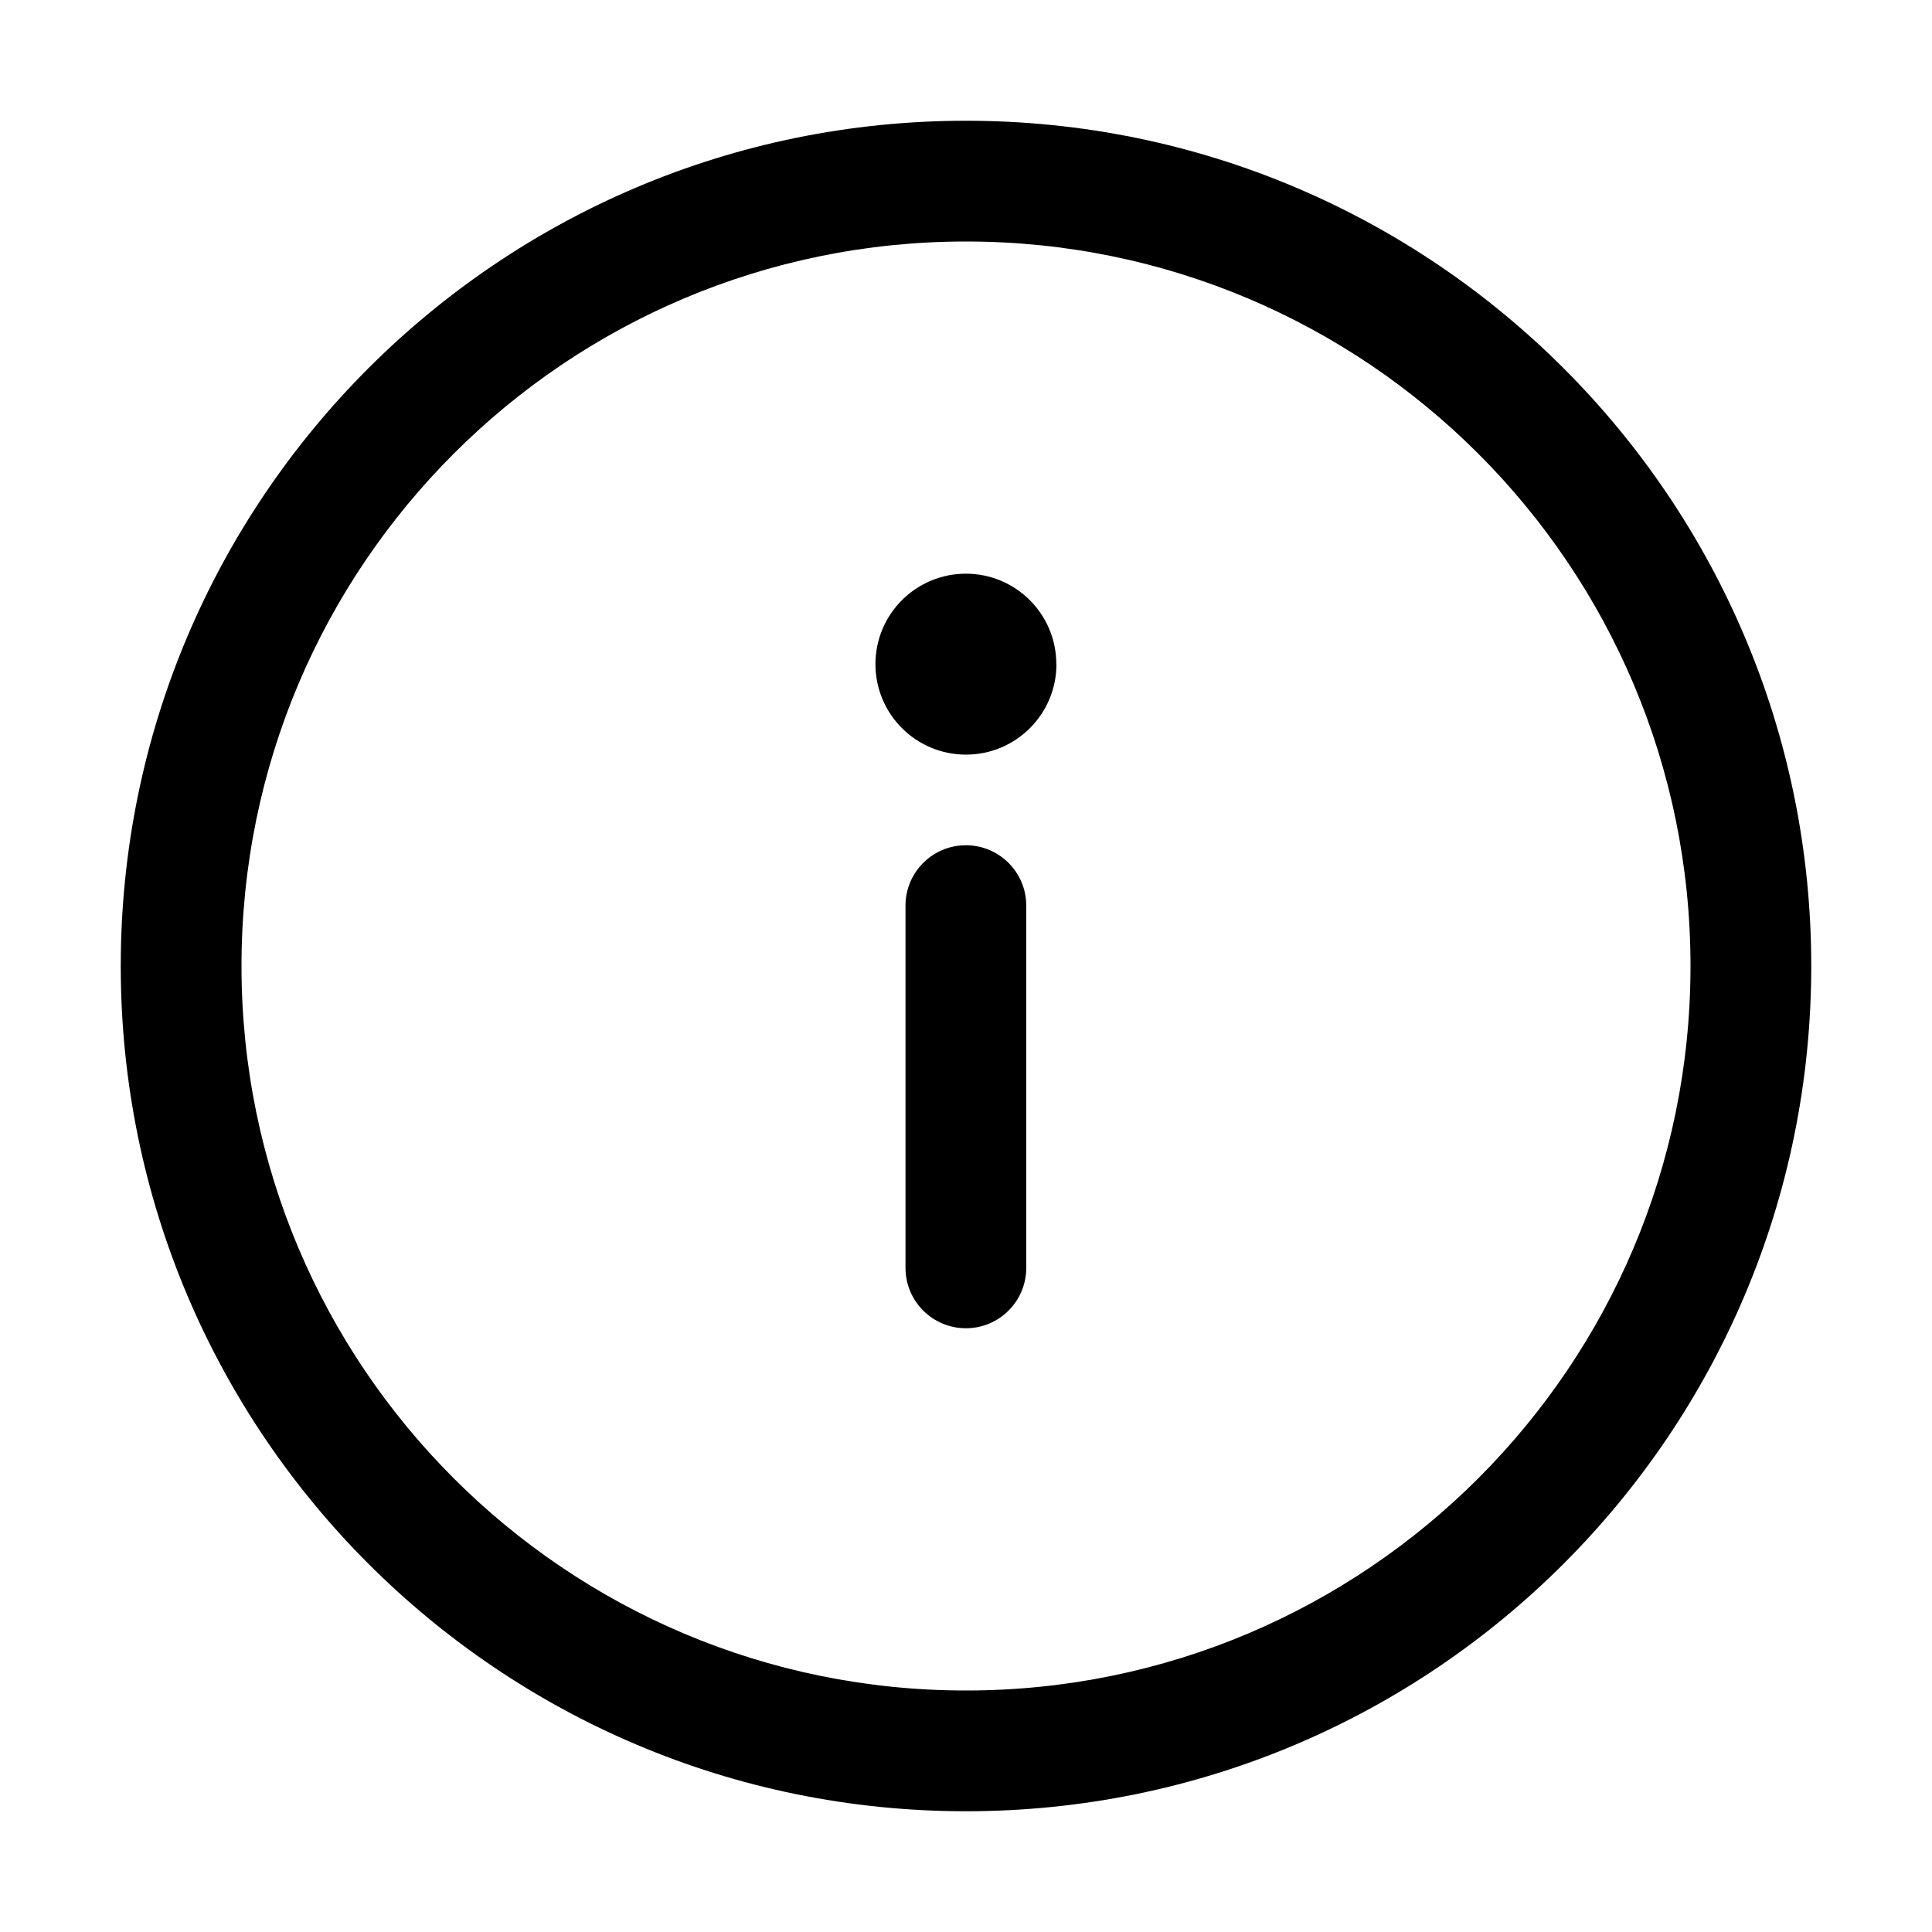
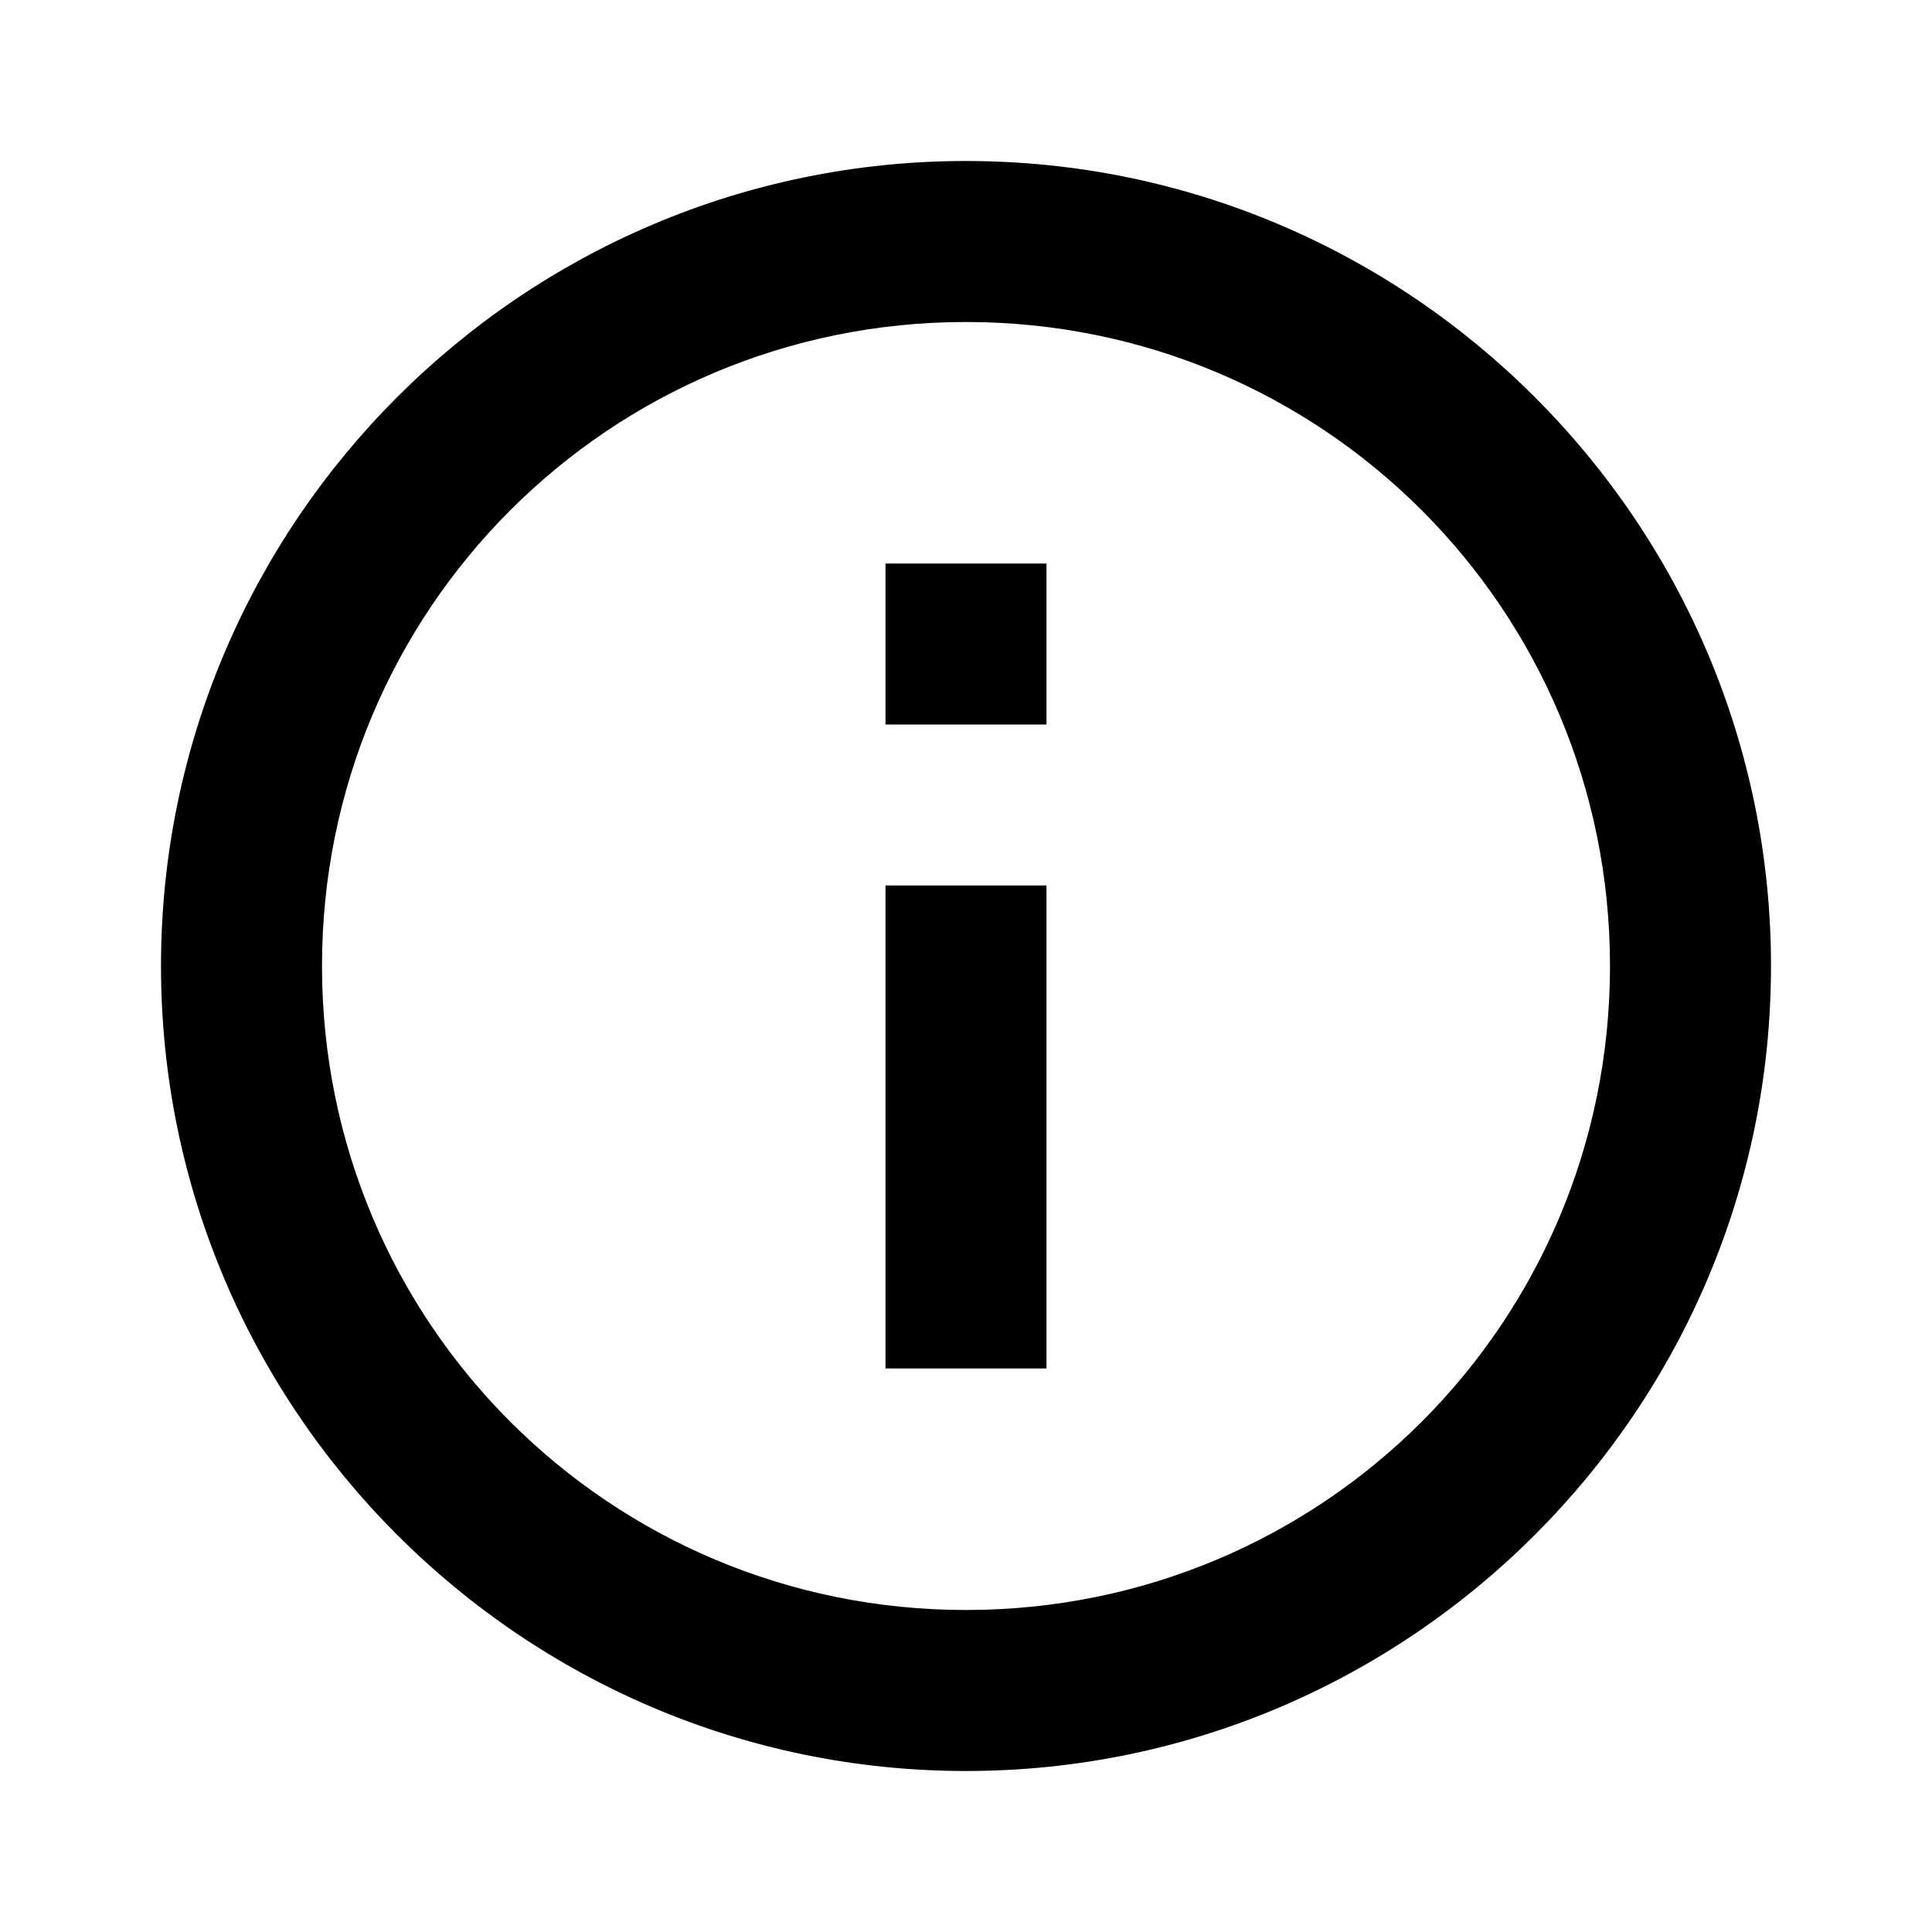
- <svg xmlns="http://www.w3.org/2000/svg" width="32" height="32" viewBox="0 0 16 16">
-   <path fill="currentColor" d="M8.499 7.5a.5.5 0 1 0-1 0v3a.5.5 0 0 0 1 0zm.25-2a.749.749 0 1 1-1.499 0a.749.749 0 0 1 1.498 0M8 1a7 7 0 1 0 0 14A7 7 0 0 0 8 1M2 8a6 6 0 1 1 12 0A6 6 0 0 1 2 8" />
+ <svg xmlns="http://www.w3.org/2000/svg" x="0px" y="0px" width="16" height="16" viewBox="0 0 24 24">
+   <path d="M 12 2 C 6.489 2 2 6.489 2 12 C 2 17.511 6.489 22 12 22 C 17.511 22 22 17.511 22 12 C 22 6.489 17.511 2 12 2 z M 12 4 C 16.43 4 20 7.57 20 12 C 20 16.43 16.43 20 12 20 C 7.57 20 4 16.43 4 12 C 4 7.57 7.57 4 12 4 z M 11 7 L 11 9 L 13 9 L 13 7 L 11 7 z M 11 11 L 11 17 L 13 17 L 13 11 L 11 11 z" />
</svg>
